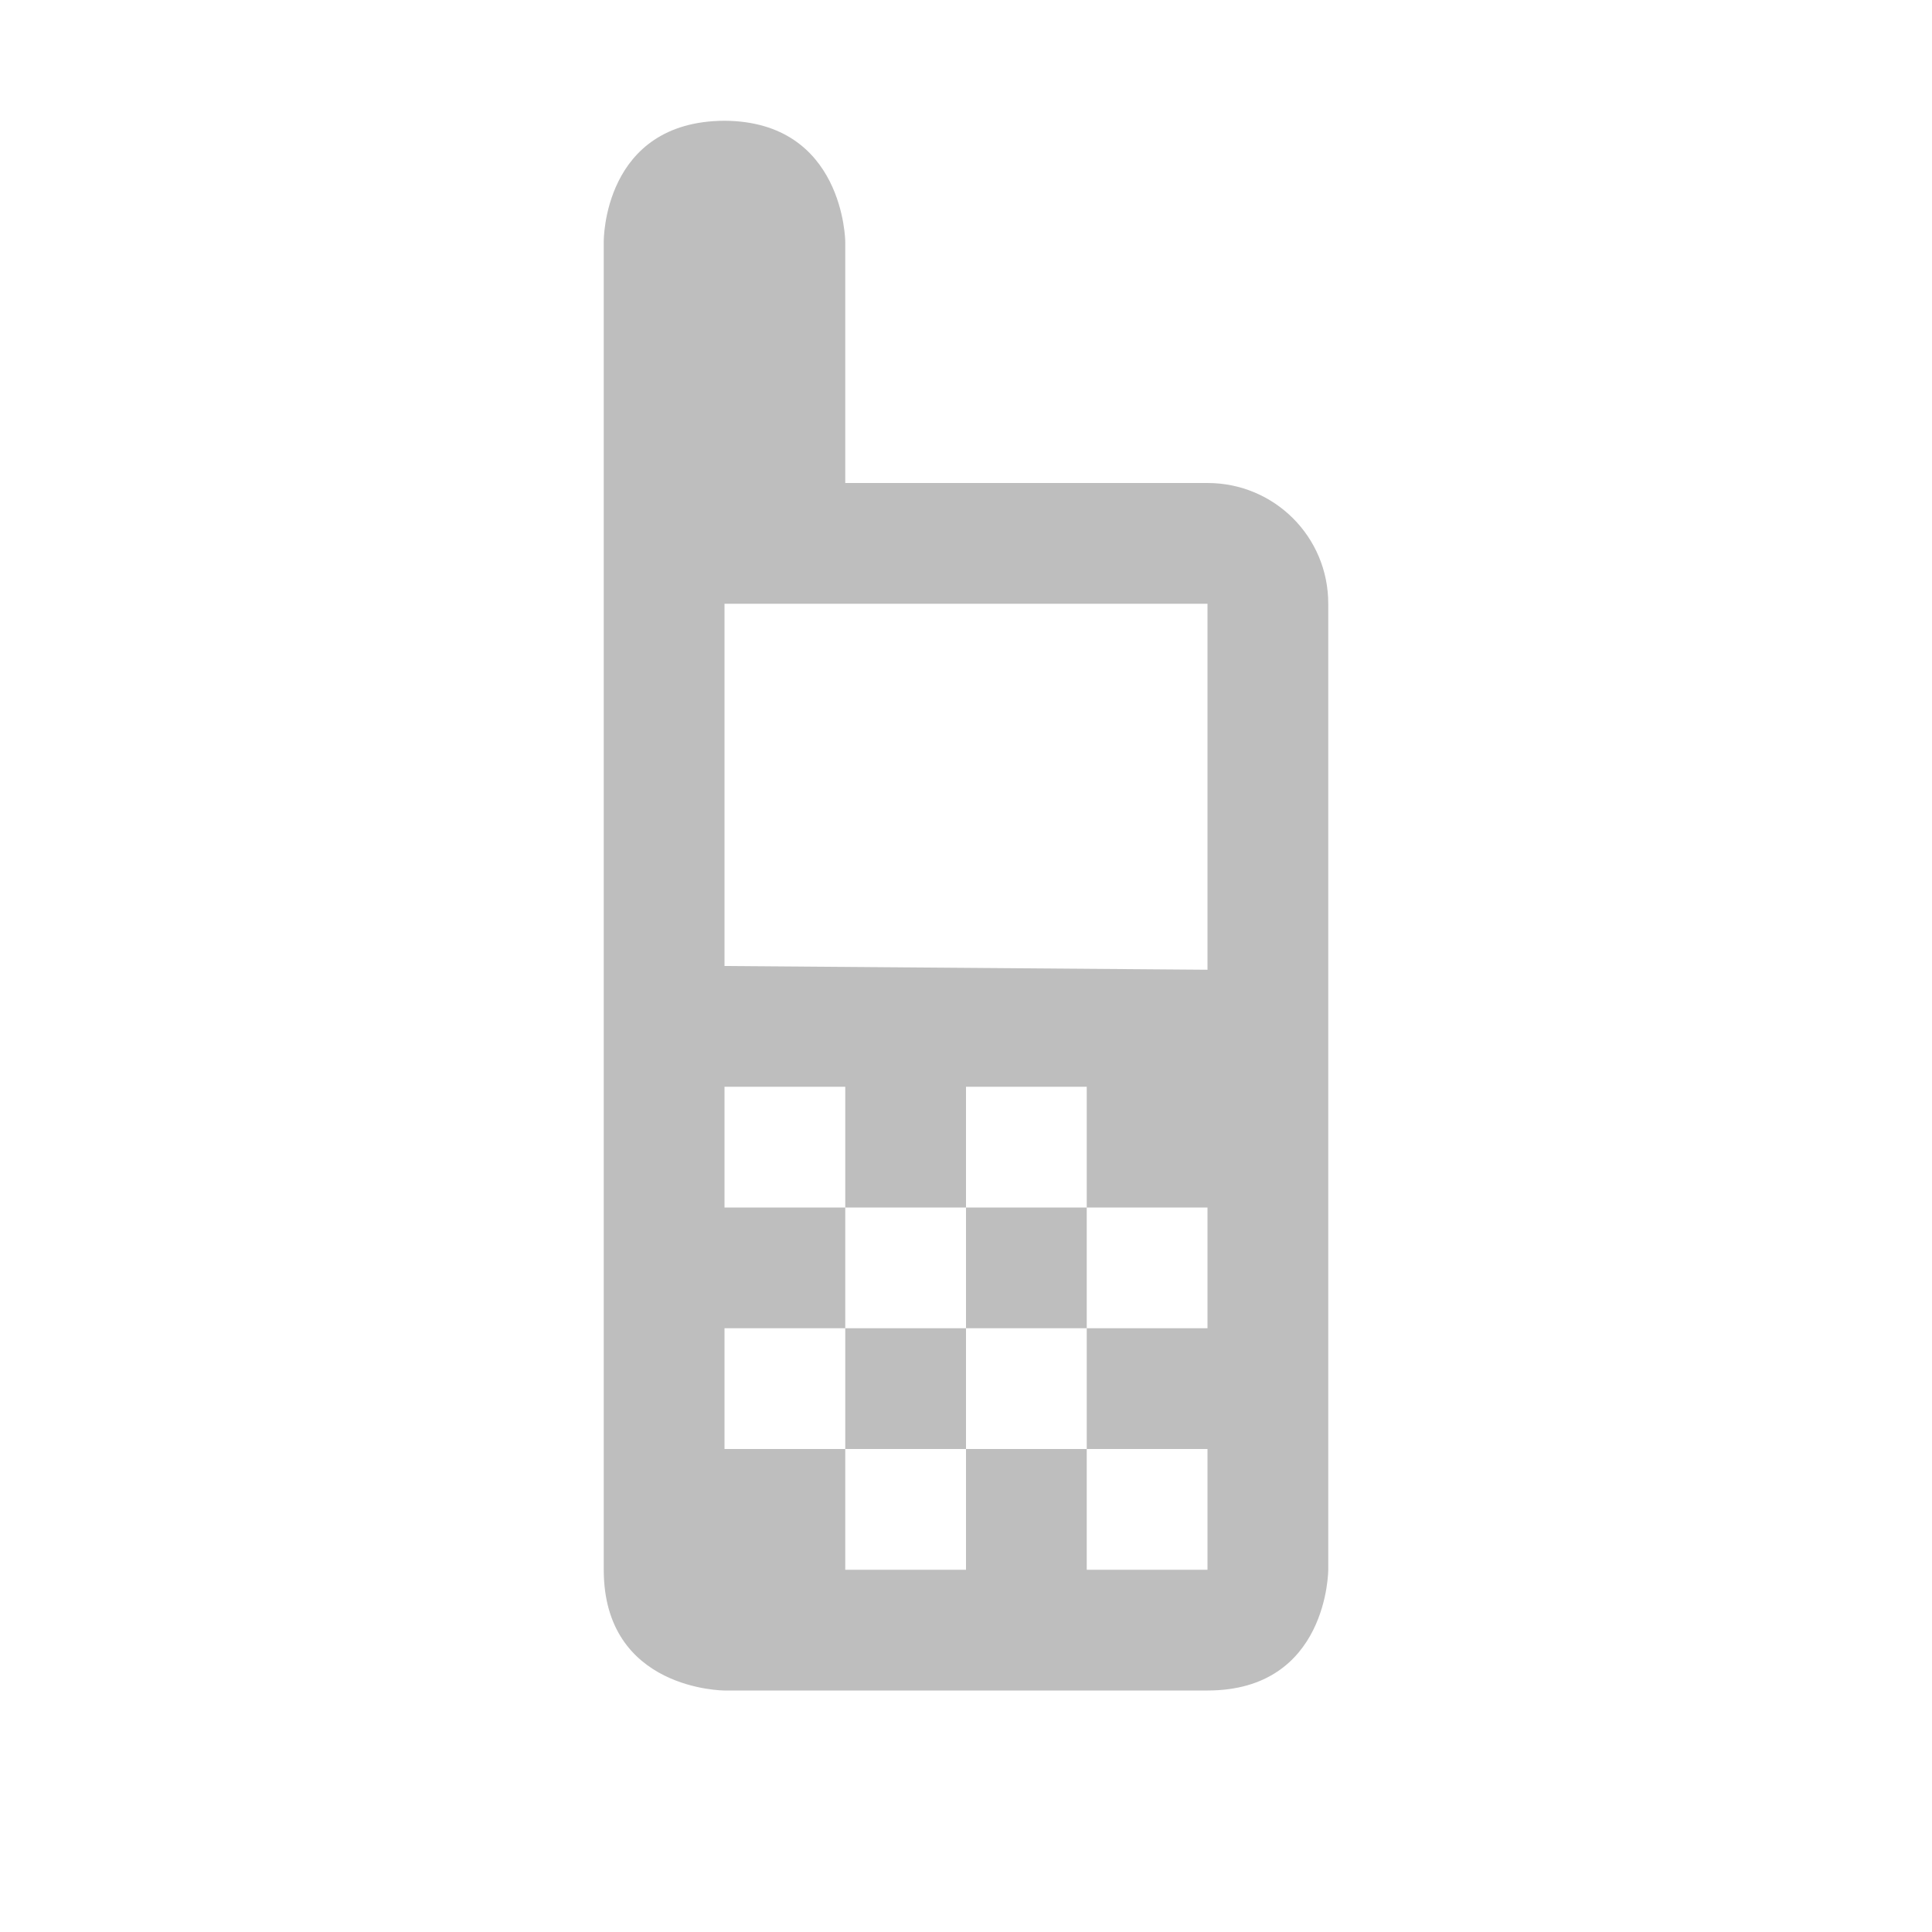
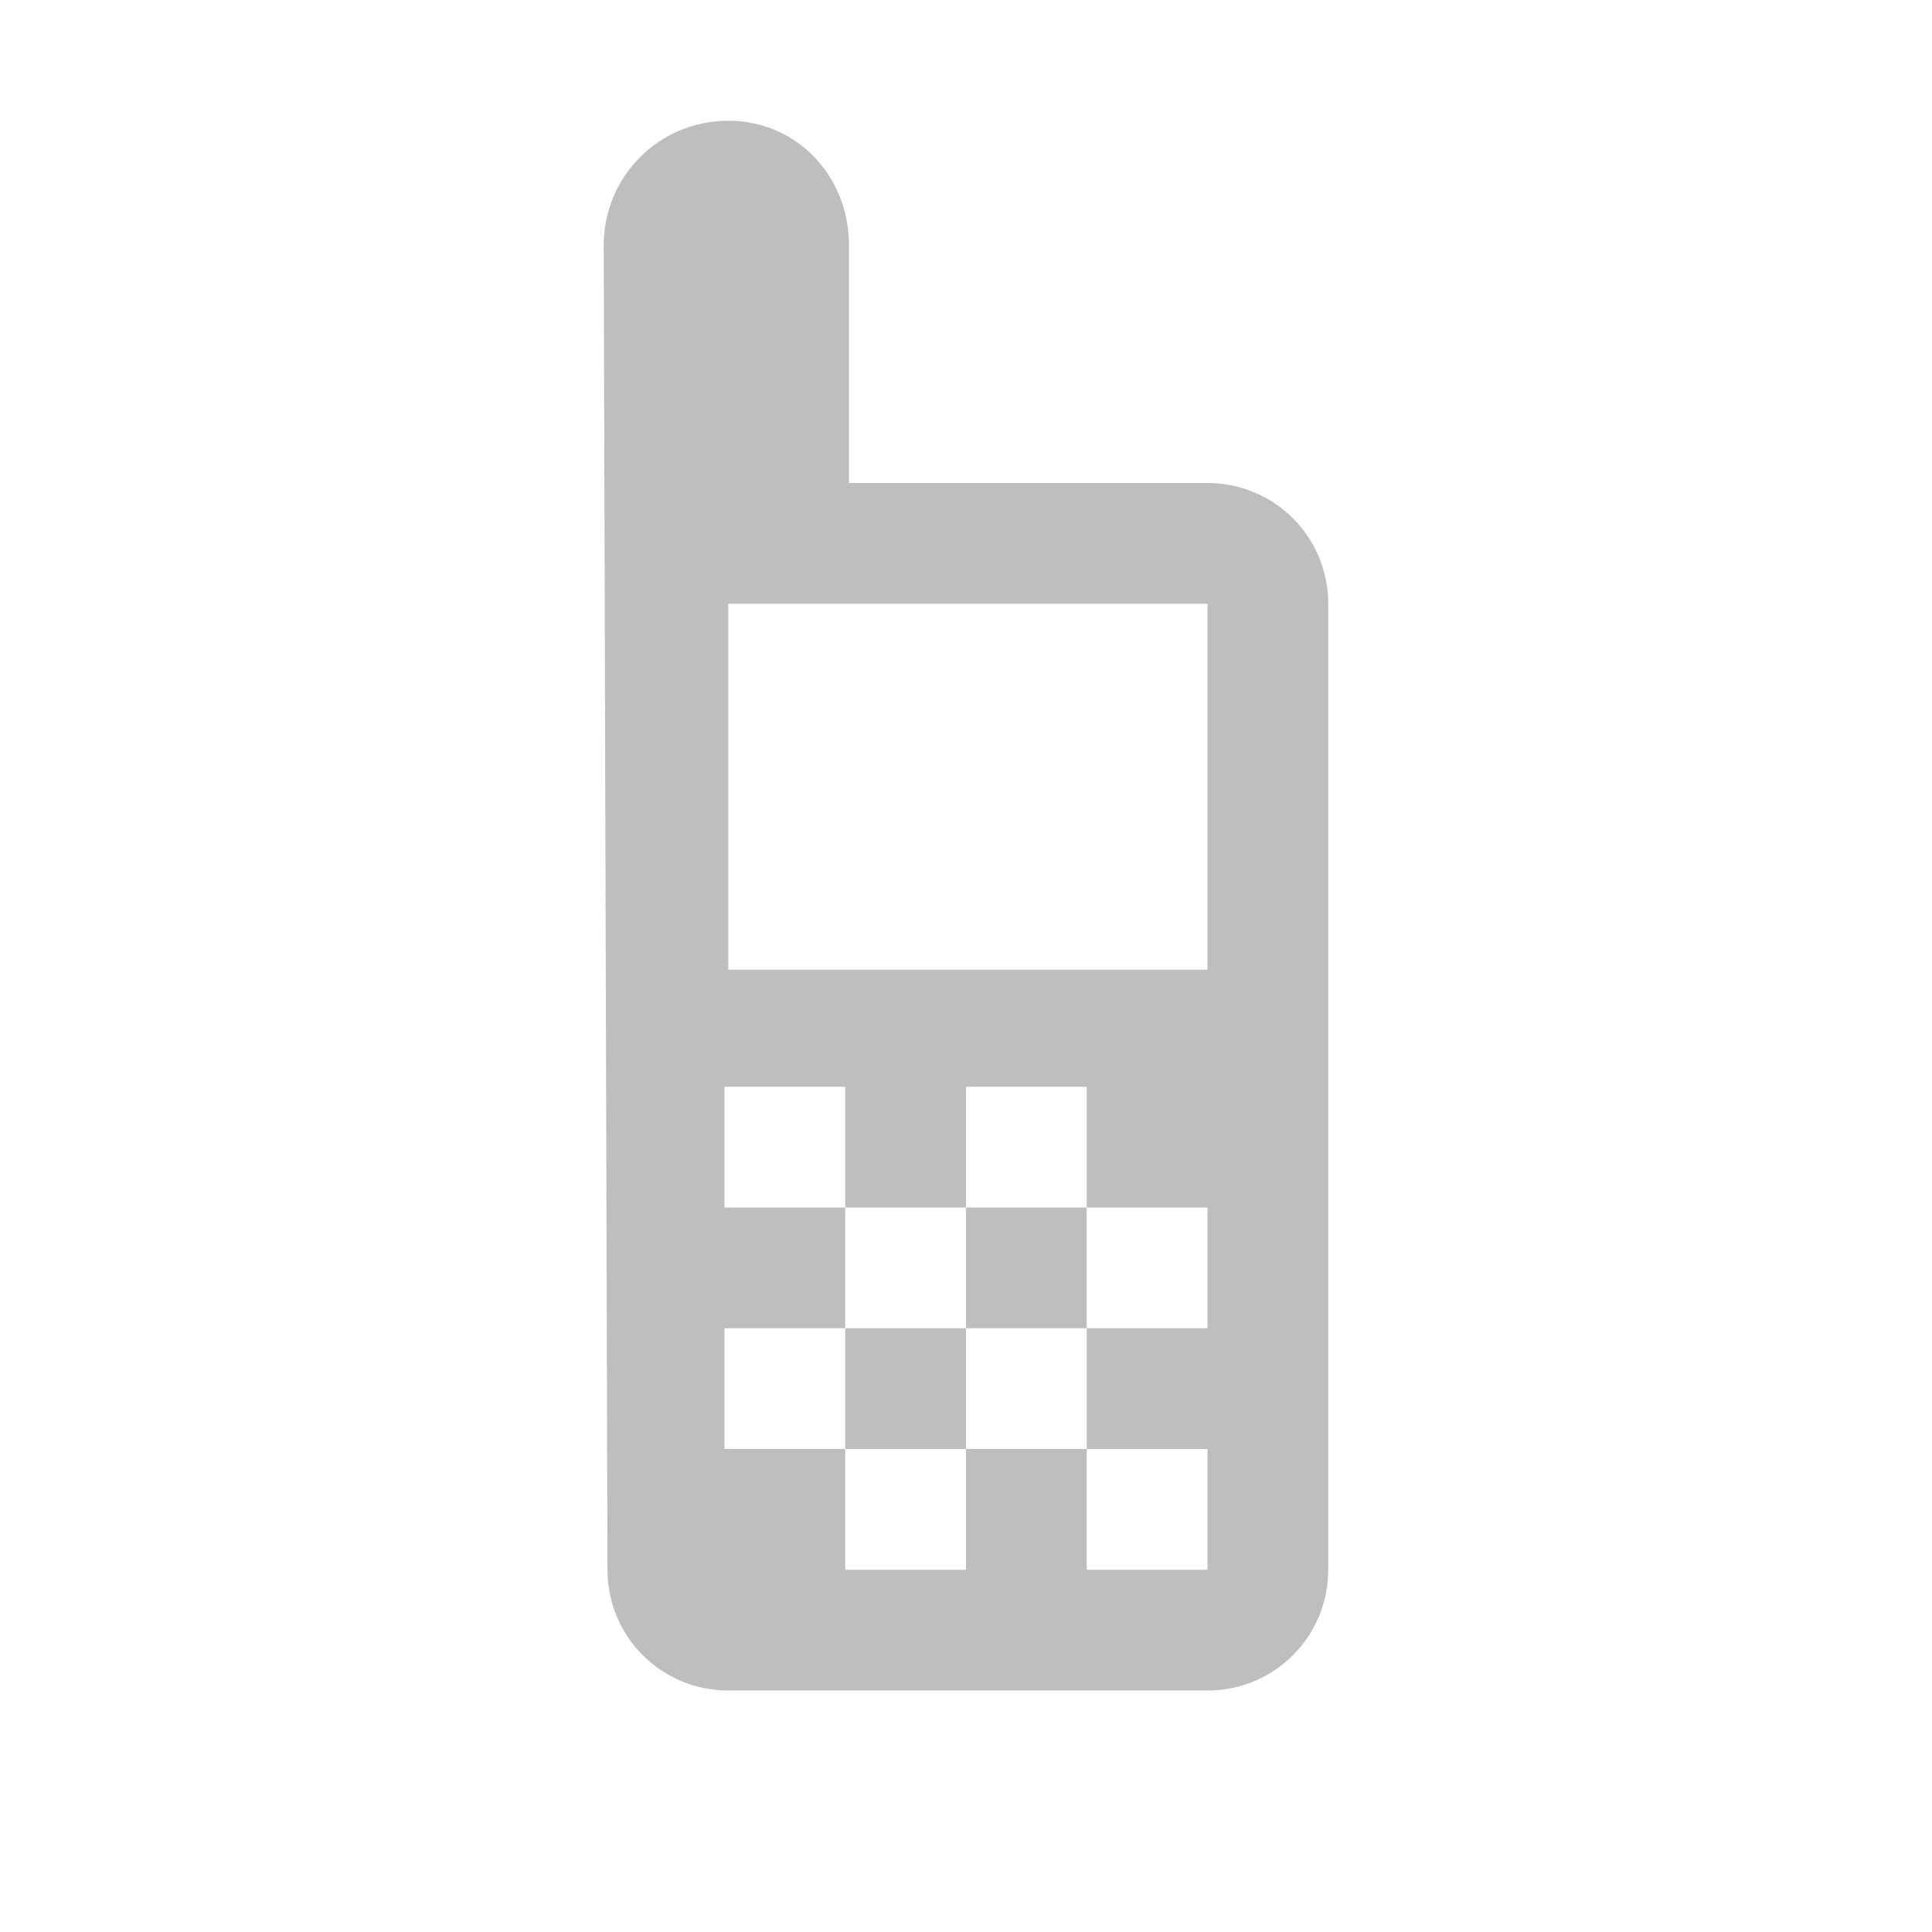
- <svg xmlns="http://www.w3.org/2000/svg" height="16" id="svg7384" version="1.1" width="16">
+ <svg xmlns="http://www.w3.org/2000/svg" id="svg7384" version="1.1" height="16" width="16">
  <defs id="defs7386" />
-   <g id="layer9" style="display:inline" transform="translate(-221,-447)" />
-   <g id="layer10" style="display:inline" transform="translate(-221,-447)">
-     <path d="m 227,448 c -1.009,0.005 -1,1 -1,1 l 0,11 c 0,1 1,1 1,1 l 4,0 c 1,0 1,-1 1,-1 l 0,-8 c 9e-4,-0.554 -0.446,-1 -1,-1 l -3,0 0,-2 c 0,0 -0.009,-0.994 -1,-1 z m 0,4 4,0 0,3.031 -4,-0.031 z m 0,4 1,0 0,1 1,0 0,-1 1,0 0,1 1,0 0,1 -1,0 0,1 1,0 0,1 -1,0 0,-1 -1,0 0,1 -1,0 0,-1 -1,0 0,-1 1,0 0,-1 -1,0 z m 1,2 0,1 1,0 0,-1 z m 1,0 1,0 0,-1 -1,0 z" id="rect5222-6-8" style="color:#000000;fill:#bebebe;fill-opacity:1;fill-rule:nonzero;stroke:none;stroke-width:1px;marker:none;visibility:visible;display:inline;overflow:visible;enable-background:accumulate" />
+   <g transform="translate(-221.0002,-448)" id="layer9" style="display:inline" />
+   <g transform="translate(-221.0002,-448)" id="layer10">
+     <g transform="translate(173.0002,50)" id="g5214">
+       
+     </g>
+     <path d="m 227.031,449 c -0.571,0 -1.031,0.46 -1.031,1.031 L 226.031,461 c 0,0.554 0.446,1 1,1 l 3.969,0 c 0.554,0 1,-0.446 1,-1 l 0,-8 c 0,-0.554 -0.446,-1 -1,-1 l -2.969,0 0,-1.969 c 0,-0.571 -0.429,-1.031 -1,-1.031 z m 0,4 3.969,0 0,3.031 -3.969,0 0,-3.031 z m -0.031,4 1,0 0,1 1,0 0,-1 1,0 0,1 1,0 0,1 -1,0 0,1 1,0 0,1 -1,0 0,-1 -1,0 0,1 -1,0 0,-1 -1,0 0,-1 1,0 0,-1 -1,0 0,-1 z m 1,2 0,1 1,0 0,-1 -1,0 z m 1,0 1,0 0,-1 -1,0 0,1 z" id="rect5222" style="color:#000000;fill:#bebebe;fill-opacity:1;fill-rule:nonzero;stroke:none;stroke-width:1px;marker:none;visibility:visible;display:inline;overflow:visible;enable-background:accumulate" />
  </g>
-   <g id="layer11" transform="translate(-221,-447)" />
-   <g id="layer13" style="display:inline" transform="translate(-221,-447)" />
-   <g id="layer14" transform="translate(-221,-447)" />
-   <g id="layer15" style="display:inline" transform="translate(-221,-447)" />
-   <g id="g71291" style="display:inline" transform="translate(-221,-447)" />
-   <g id="g4953" style="display:inline" transform="translate(-221,-447)" />
-   <g id="layer12" style="display:inline" transform="translate(-221,-447)" />
+   <g transform="translate(-221.0002,-448)" id="layer11" />
+   <g transform="translate(-221.0002,-448)" id="layer12" />
+   <g transform="translate(-221.0002,-448)" id="layer13" />
+   <g transform="translate(-221.0002,-448)" id="layer14" />
+   <g transform="translate(-221.0002,-448)" id="layer15" style="display:inline" />
+   <g transform="translate(-221.0002,-448)" id="g4953" style="display:inline" />
</svg>
